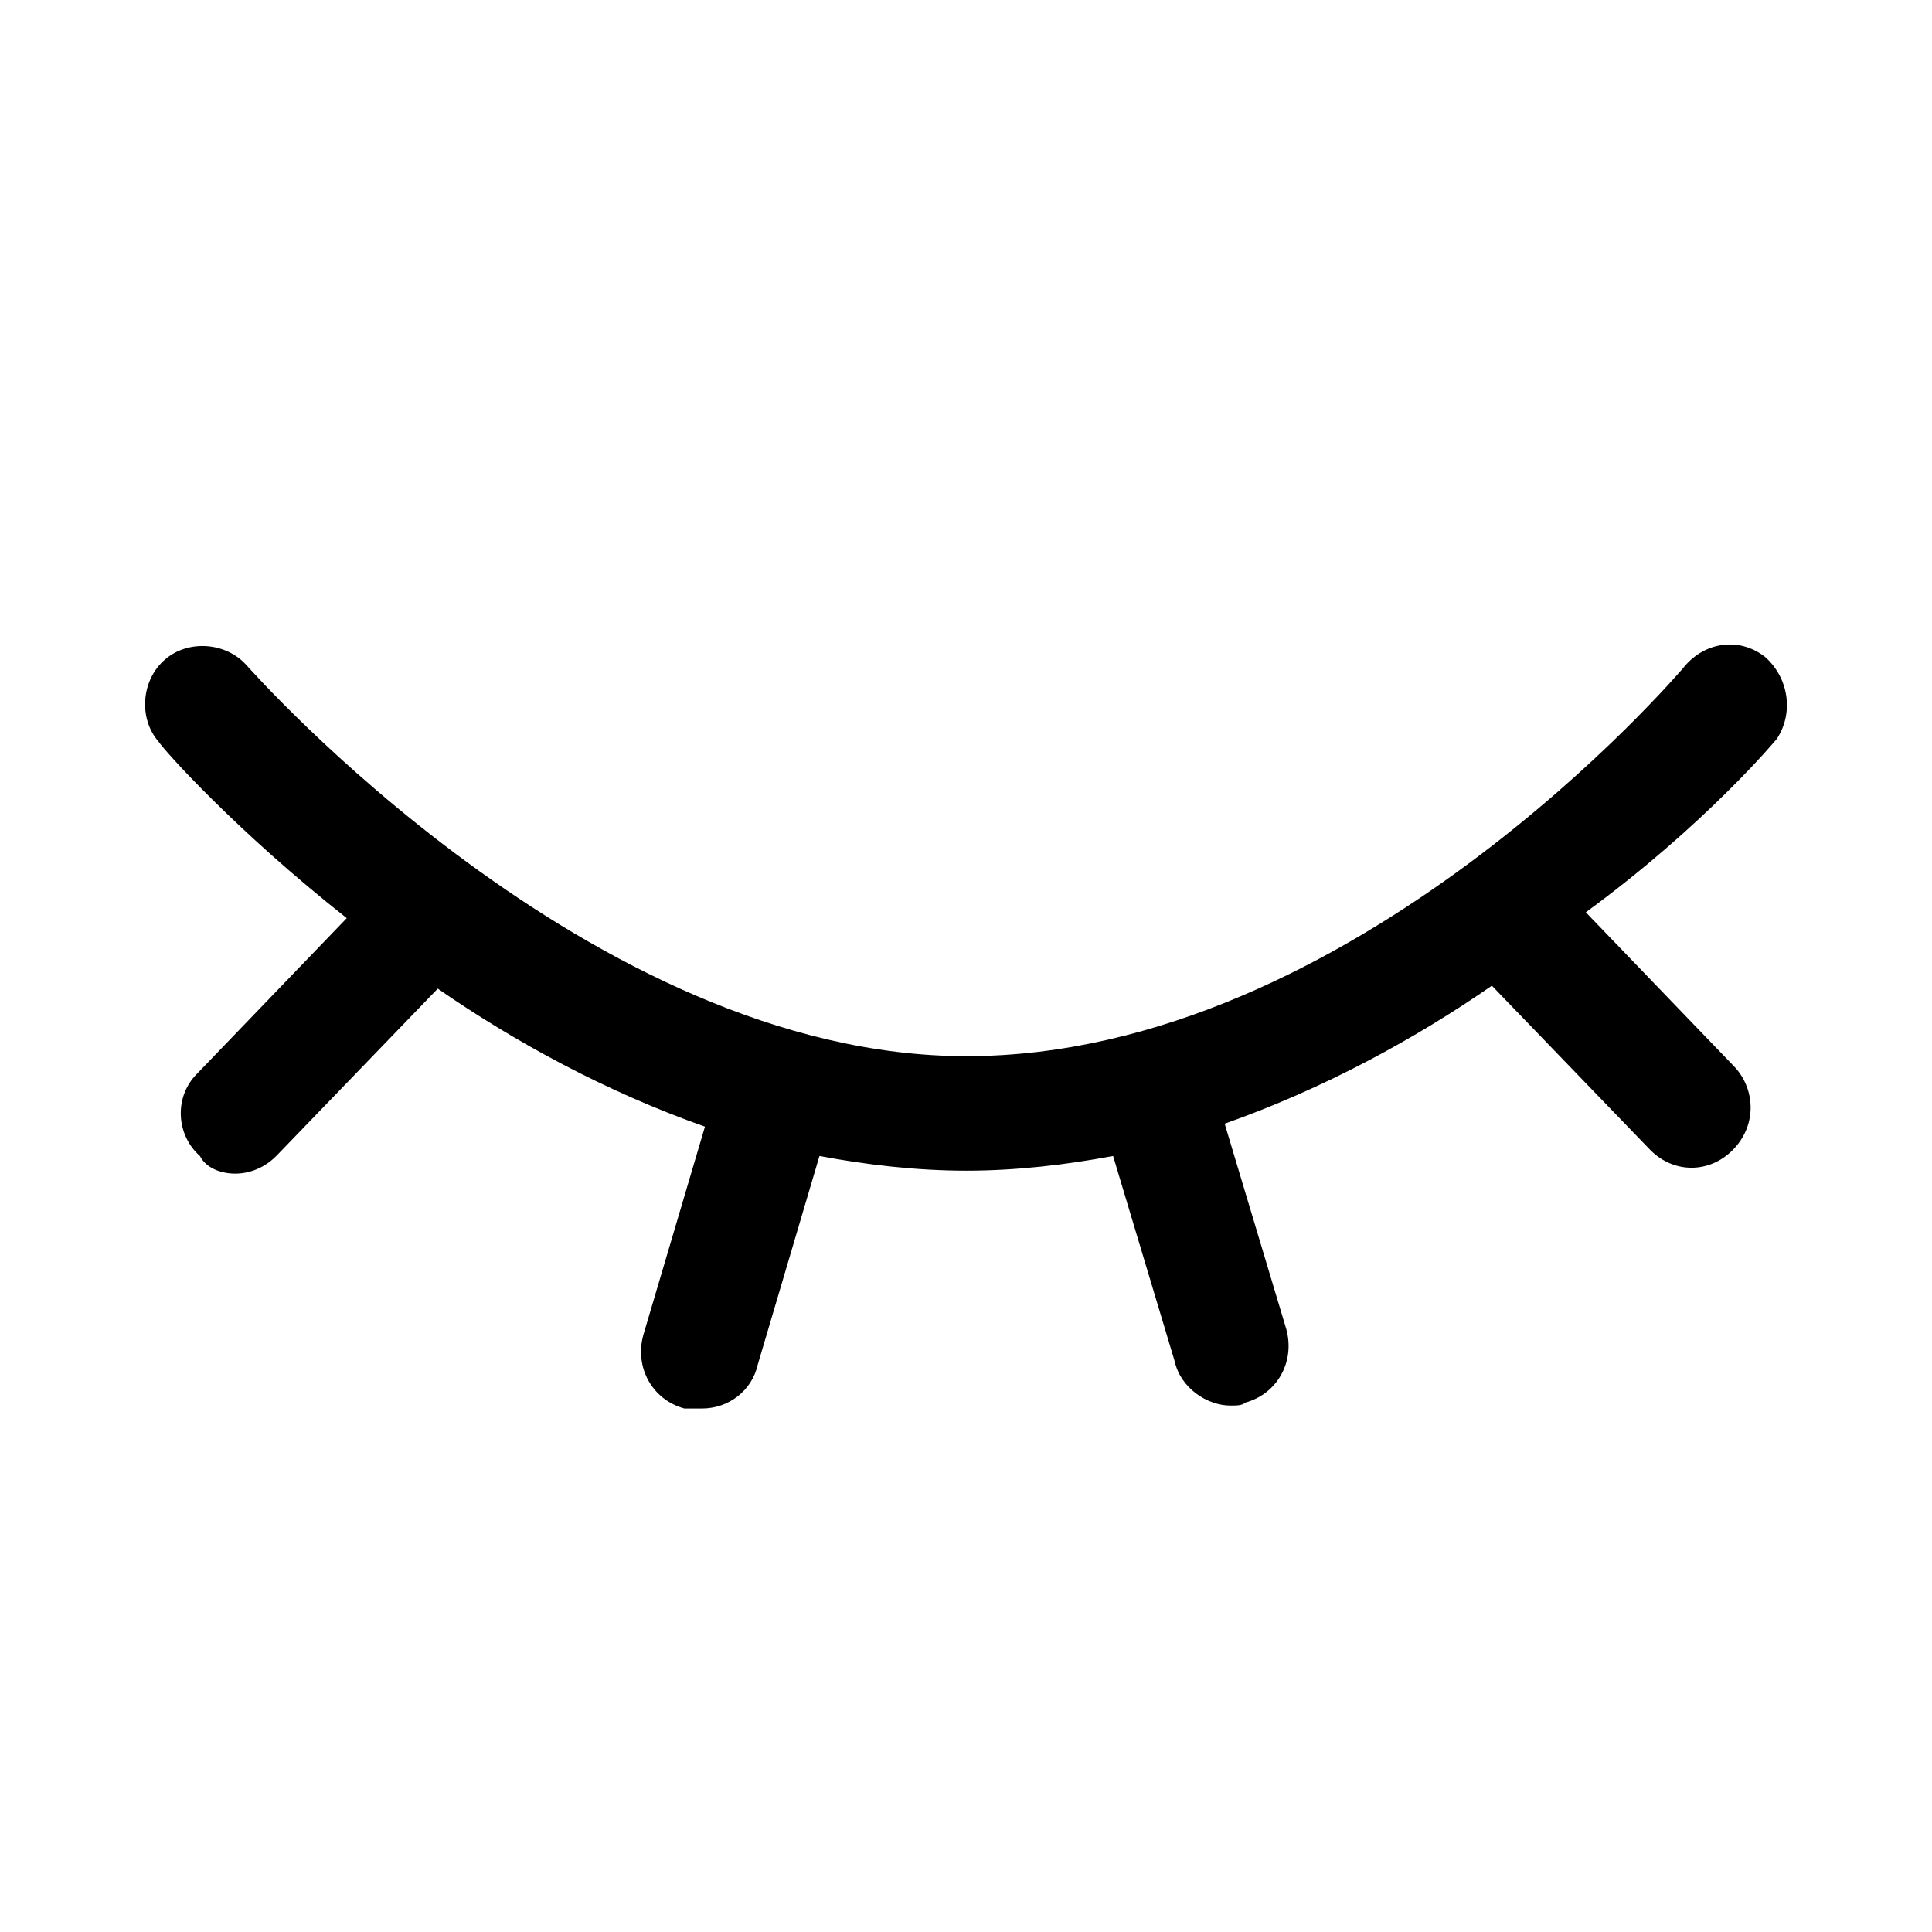
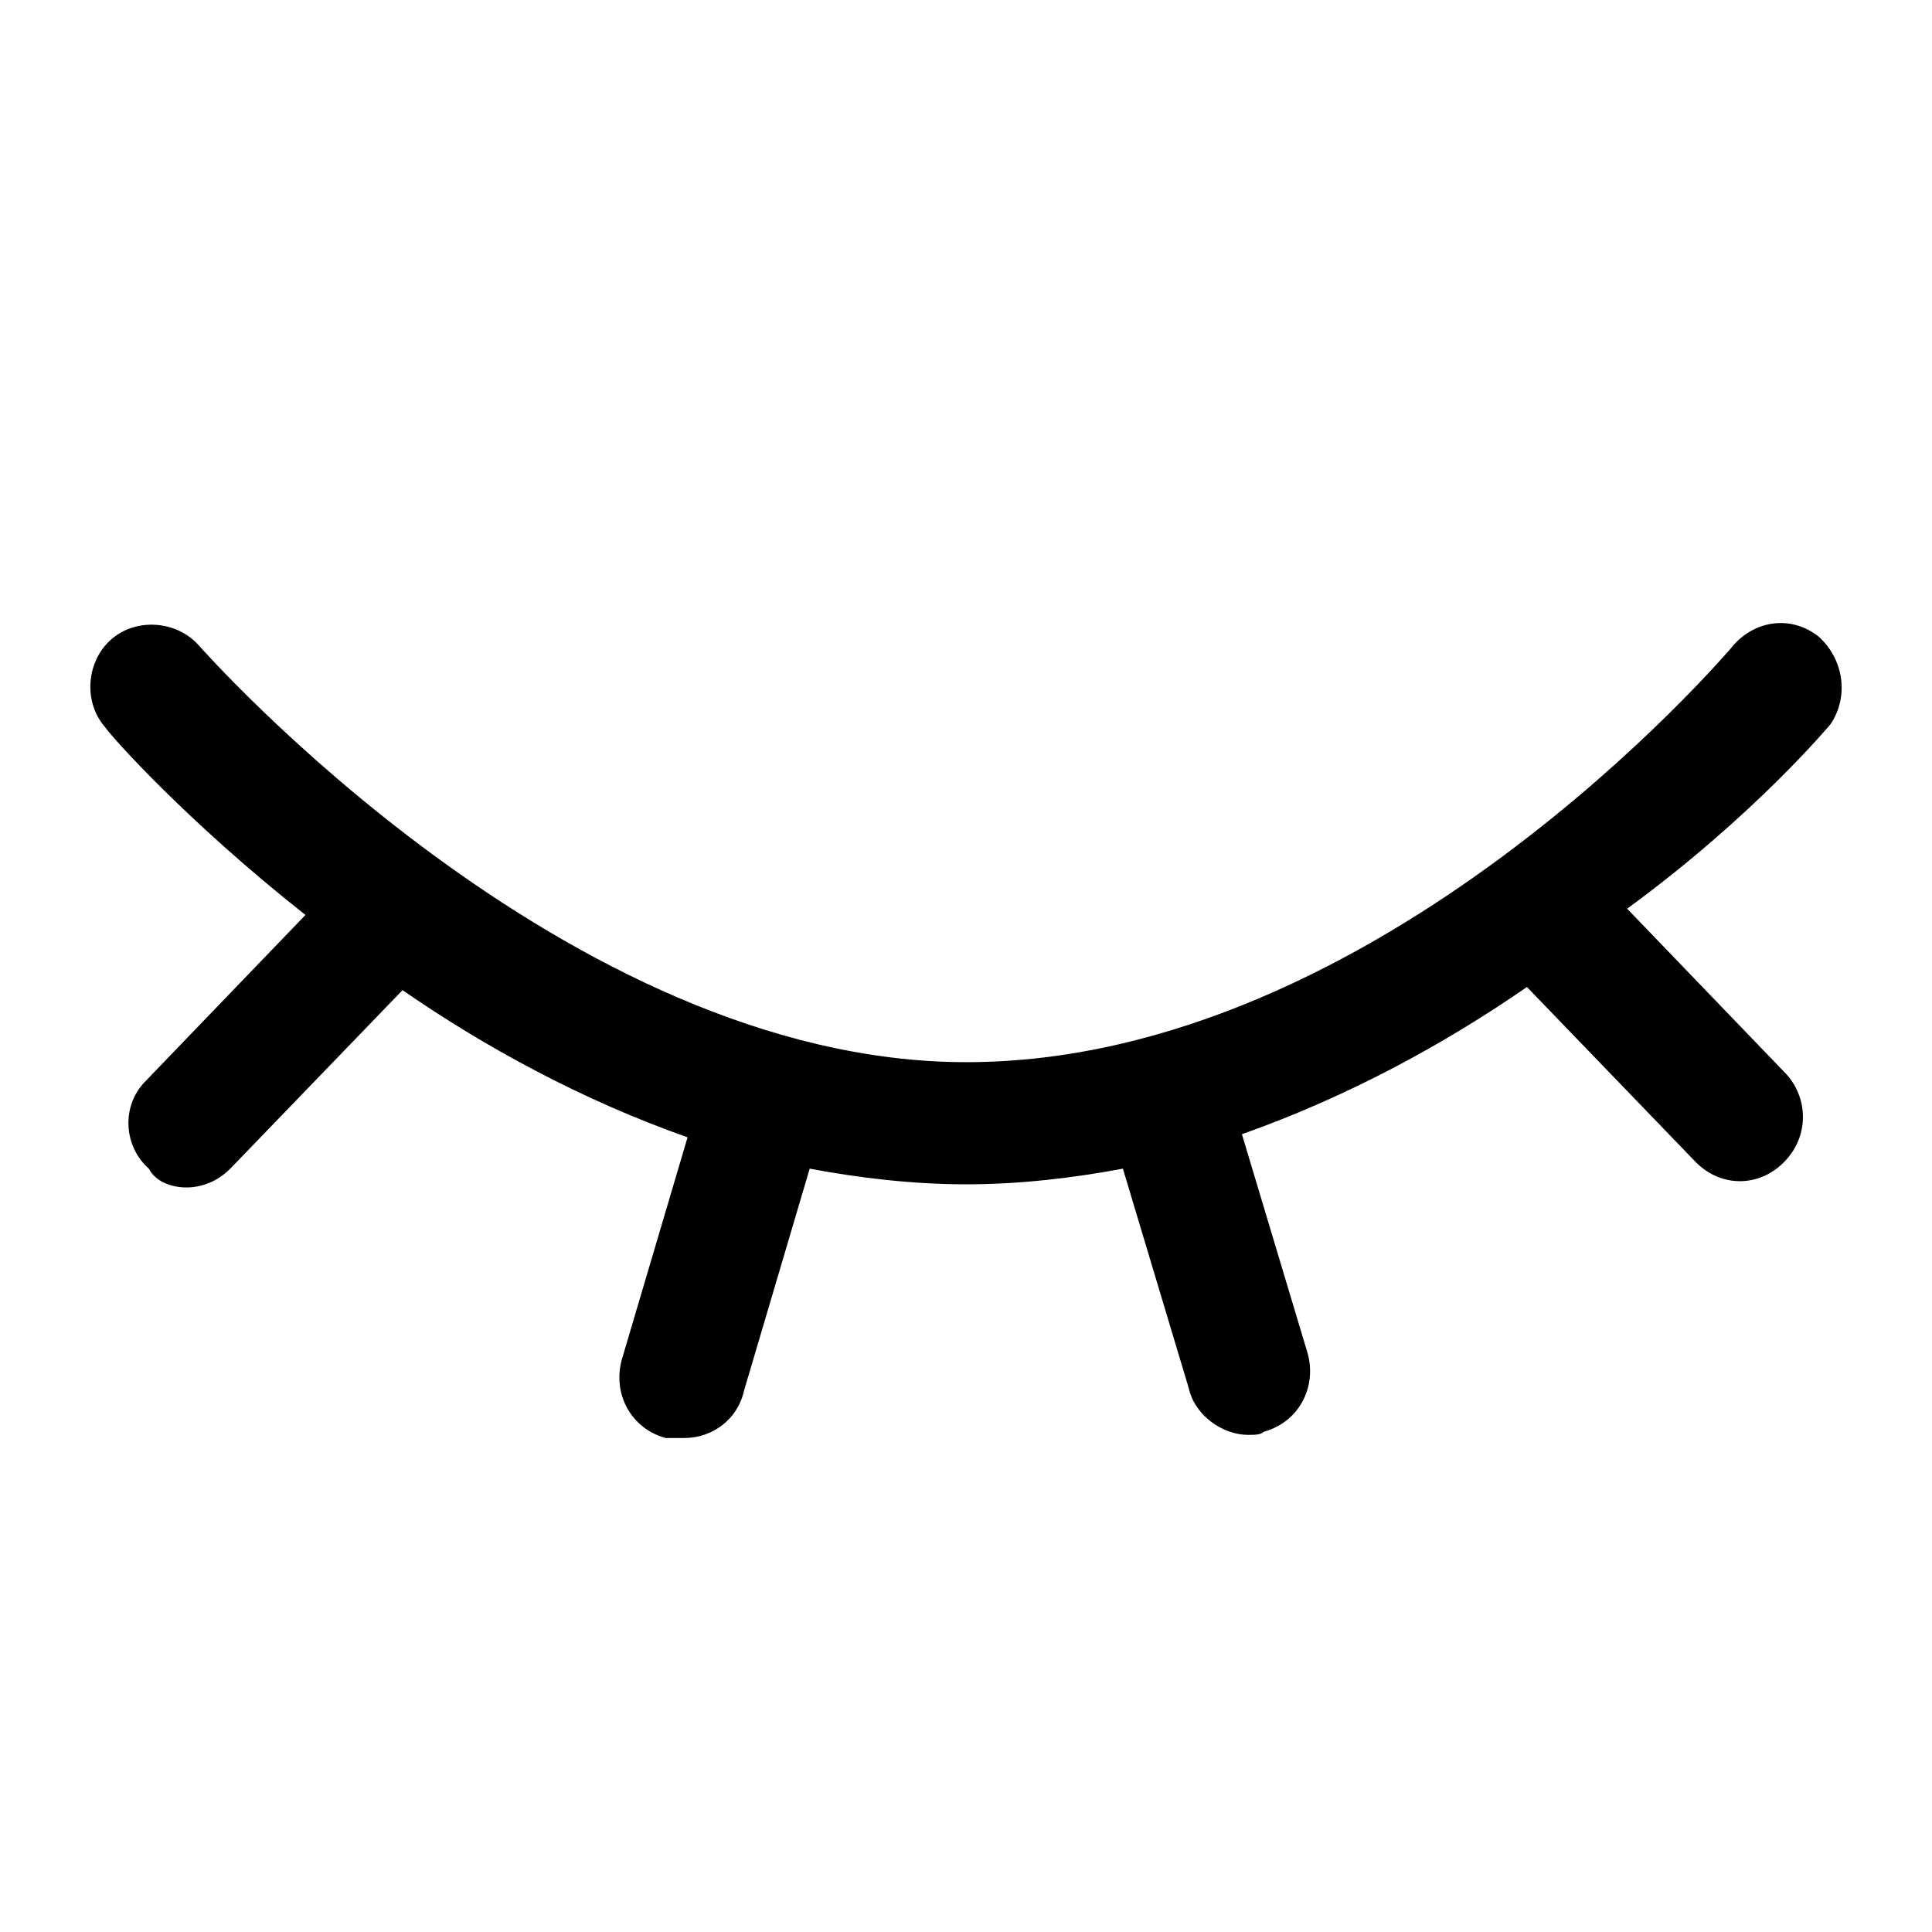
- <svg xmlns="http://www.w3.org/2000/svg" t="1503993826520" class="icon" style="" viewBox="0 0 1024 1024" version="1.1" p-id="7878" width="64" height="64">
+ <svg xmlns="http://www.w3.org/2000/svg" t="1548756036524" class="icon" style="" viewBox="0 0 1024 1024" version="1.1" p-id="2667" width="200" height="200">
  <defs>
    <style type="text/css" />
  </defs>
-   <path d="M941.677 391.71c9.338-14.006 6.225-32.681-6.225-43.575-14.006-10.894-32.681-7.781-43.575 6.225-1.556 1.556-174.301 205.427-379.727 205.427-199.201 0-379.727-205.427-381.284-206.982-10.894-12.451-31.125-14.006-43.575-3.113-12.451 10.894-14.006 31.125-3.113 43.575 3.113 4.668 40.463 46.687 99.6 93.376l-79.37 82.482c-12.451 12.451-10.894 32.681 1.556 43.575 3.113 6.225 10.894 9.338 18.675 9.338 7.781 0 15.562-3.113 21.787-9.338l85.594-88.706c40.463 28.013 88.706 54.47 141.619 73.144L340.959 707.632c-4.668 17.119 4.669 34.238 21.787 38.906h9.338c14.006 0 26.457-9.338 29.568-23.344l32.681-110.495c24.9 4.668 51.357 7.781 77.813 7.781s52.913-3.113 77.813-7.781l32.681 108.938c3.113 14.006 17.119 23.344 29.569 23.344 3.113 0 6.225 0 7.781-1.556 17.119-4.669 26.457-21.787 21.788-38.906l-32.681-108.938c52.913-18.675 101.157-45.132 141.619-73.144l84.038 87.151c6.225 6.225 14.006 9.338 21.787 9.338 7.781 0 15.562-3.113 21.787-9.338 12.451-12.451 12.451-31.125 1.556-43.575l-79.37-82.482c63.808-46.688 101.159-91.82 101.159-91.82z" p-id="7879" />
+   <path d="M970.322 383.691c9.961-14.94 6.64-34.86-6.64-46.48-14.94-11.62-34.86-8.3-46.48 6.64-1.661 1.66-185.92 219.121-405.043 219.121-212.48 0-405.042-219.121-406.702-220.781-11.621-13.28-33.2-14.94-46.481-3.321-13.28 11.62-14.94 33.2-3.321 46.481 3.321 4.979 43.161 49.799 106.24 99.6l-84.661 87.981c-13.28 13.28-11.619 34.86 1.661 46.48 3.321 6.64 11.62 9.961 19.921 9.961 8.299 0 16.599-3.321 23.239-9.961l91.3-94.62c43.161 29.881 94.621 58.101 151.061 78.02l-34.861 117.861c-4.979 18.259 4.981 36.519 23.241 41.5h9.959c14.94 0 28.221-9.961 31.54-24.9l34.86-117.861c26.56 4.98 54.781 8.301 83.001 8.301s56.441-3.321 83.002-8.301l34.859 116.202c3.322 14.94 18.261 24.899 31.541 24.899 3.321 0 6.64 0 8.301-1.66 18.259-4.981 28.22-23.239 23.241-41.5L658.239 601.152c56.442-19.921 107.901-48.141 151.061-78.02l89.641 92.96c6.64 6.64 14.94 9.961 23.239 9.961 8.3 0 16.601-3.321 23.239-9.959 13.28-13.281 13.28-33.2 1.661-46.481l-84.661-87.98c68.062-49.802 107.904-97.941 107.904-97.941z" p-id="2668" />
</svg>
